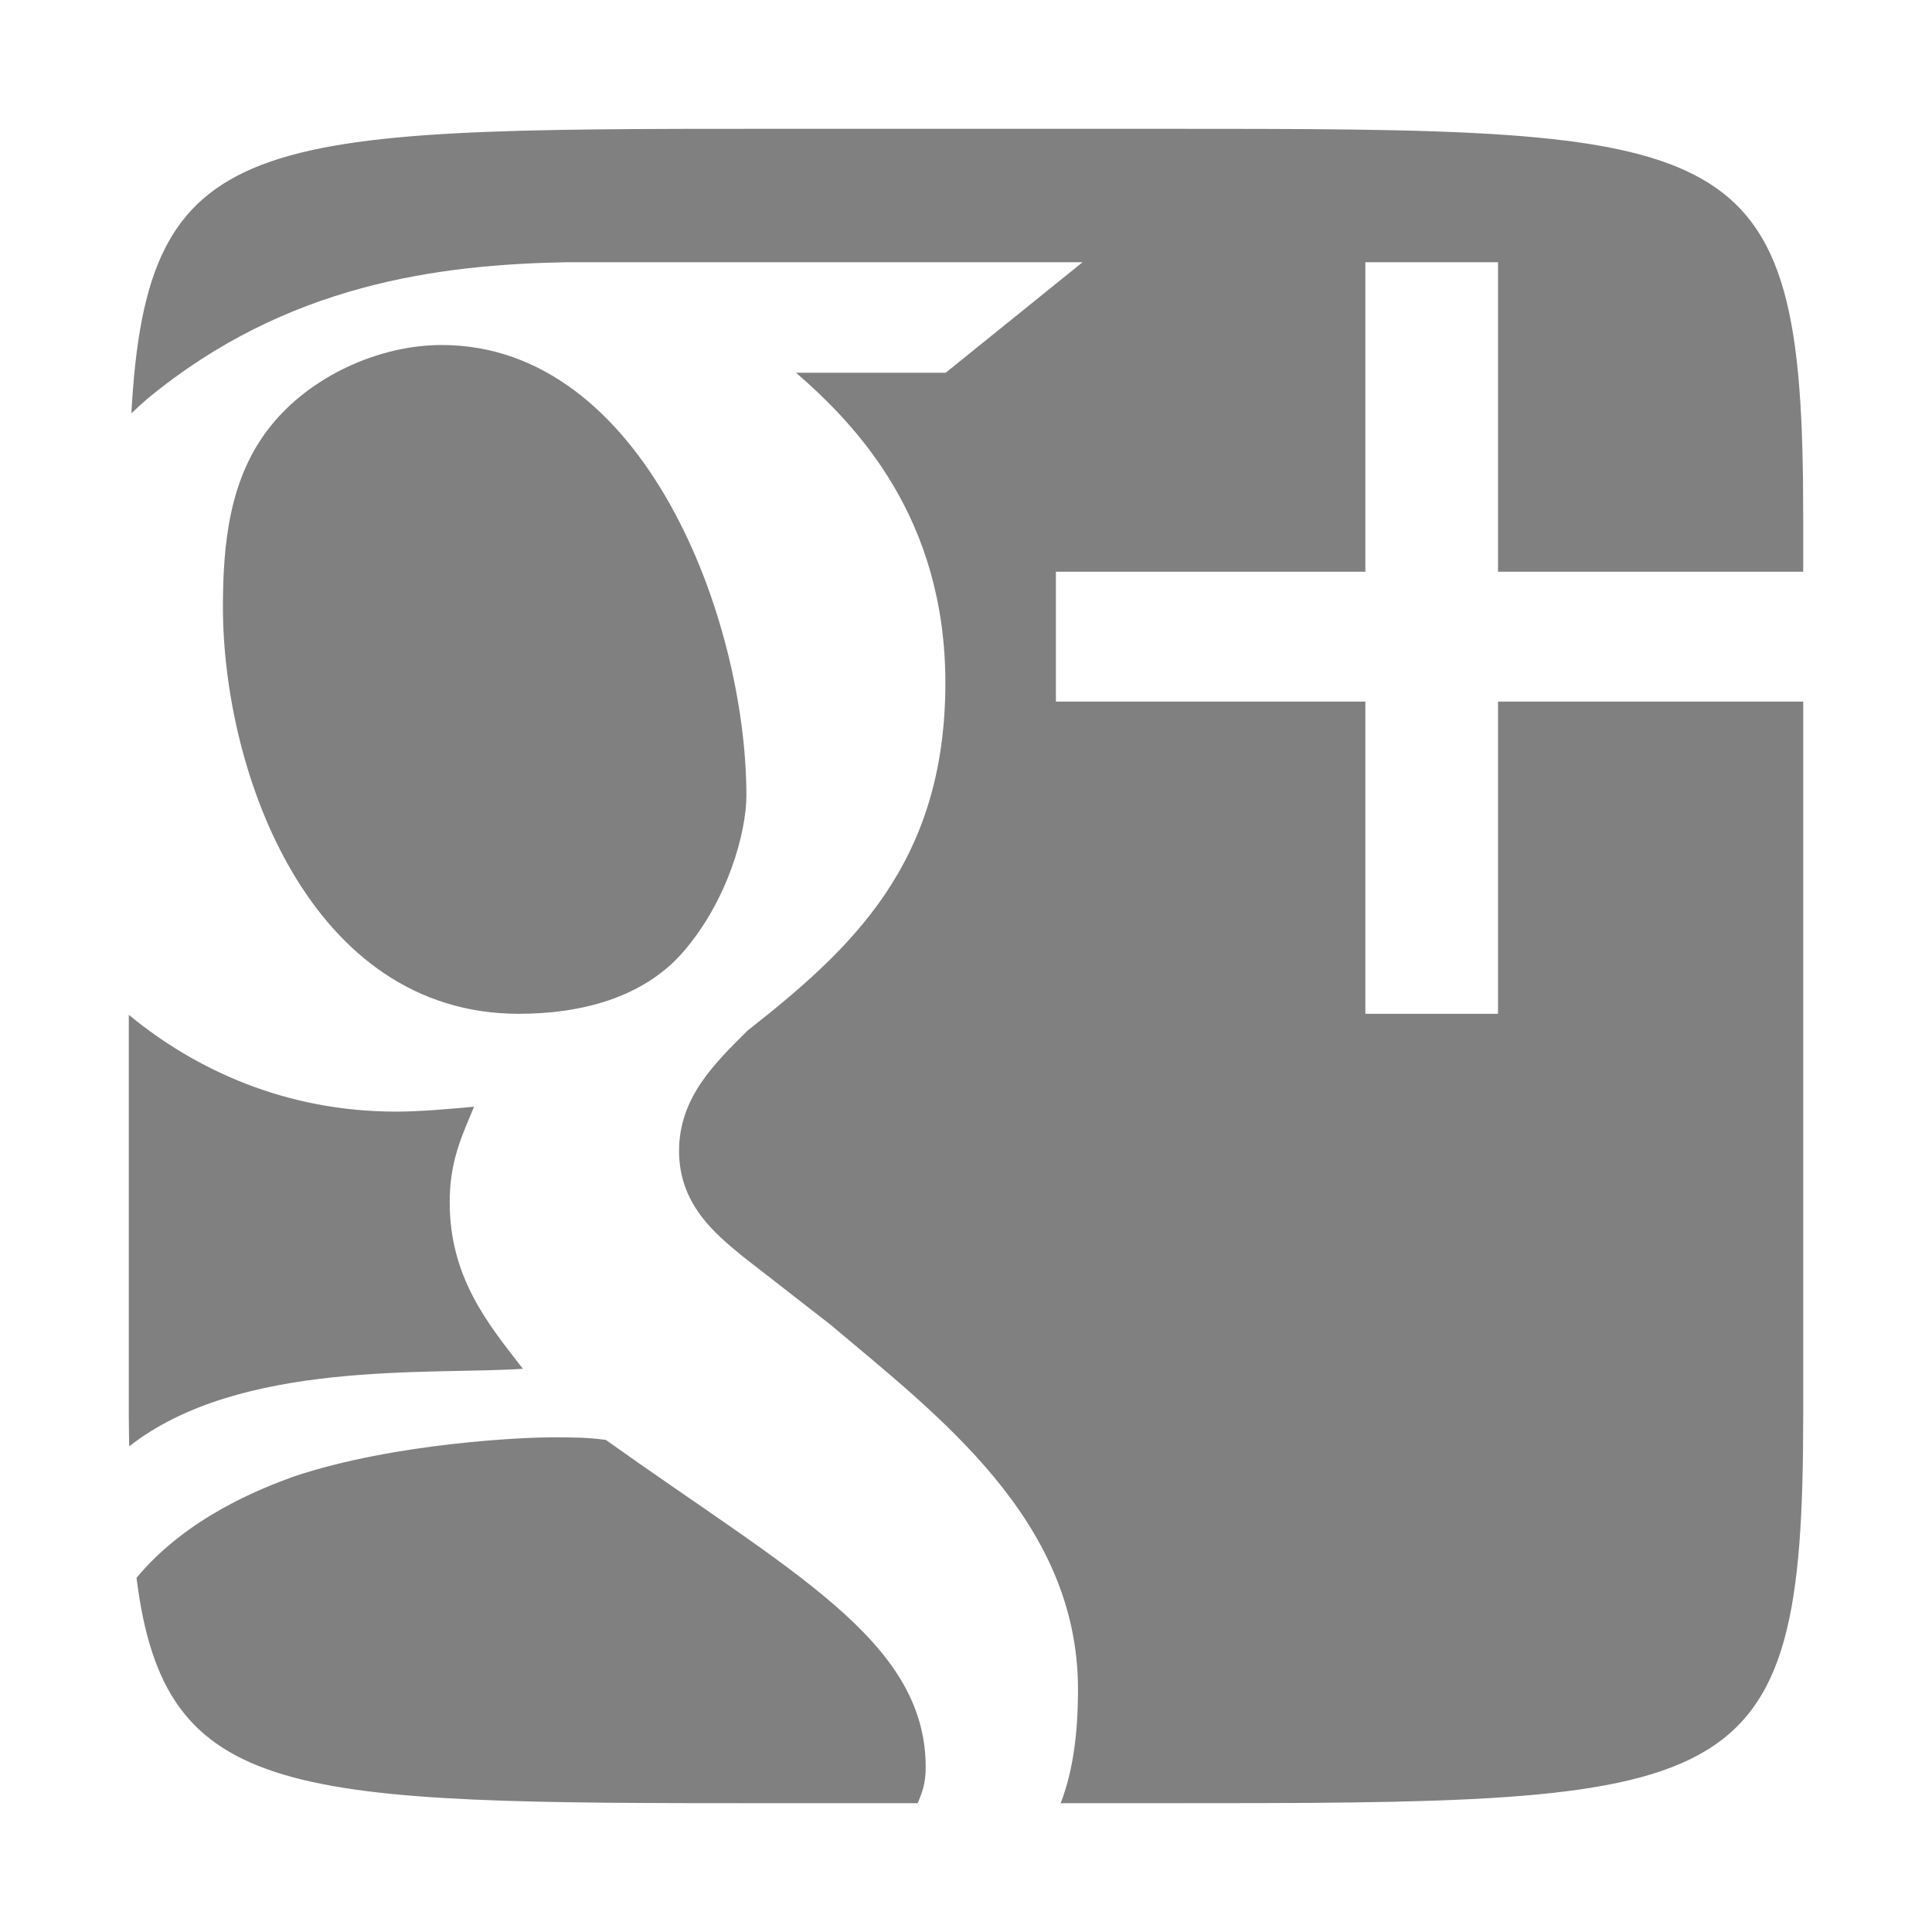
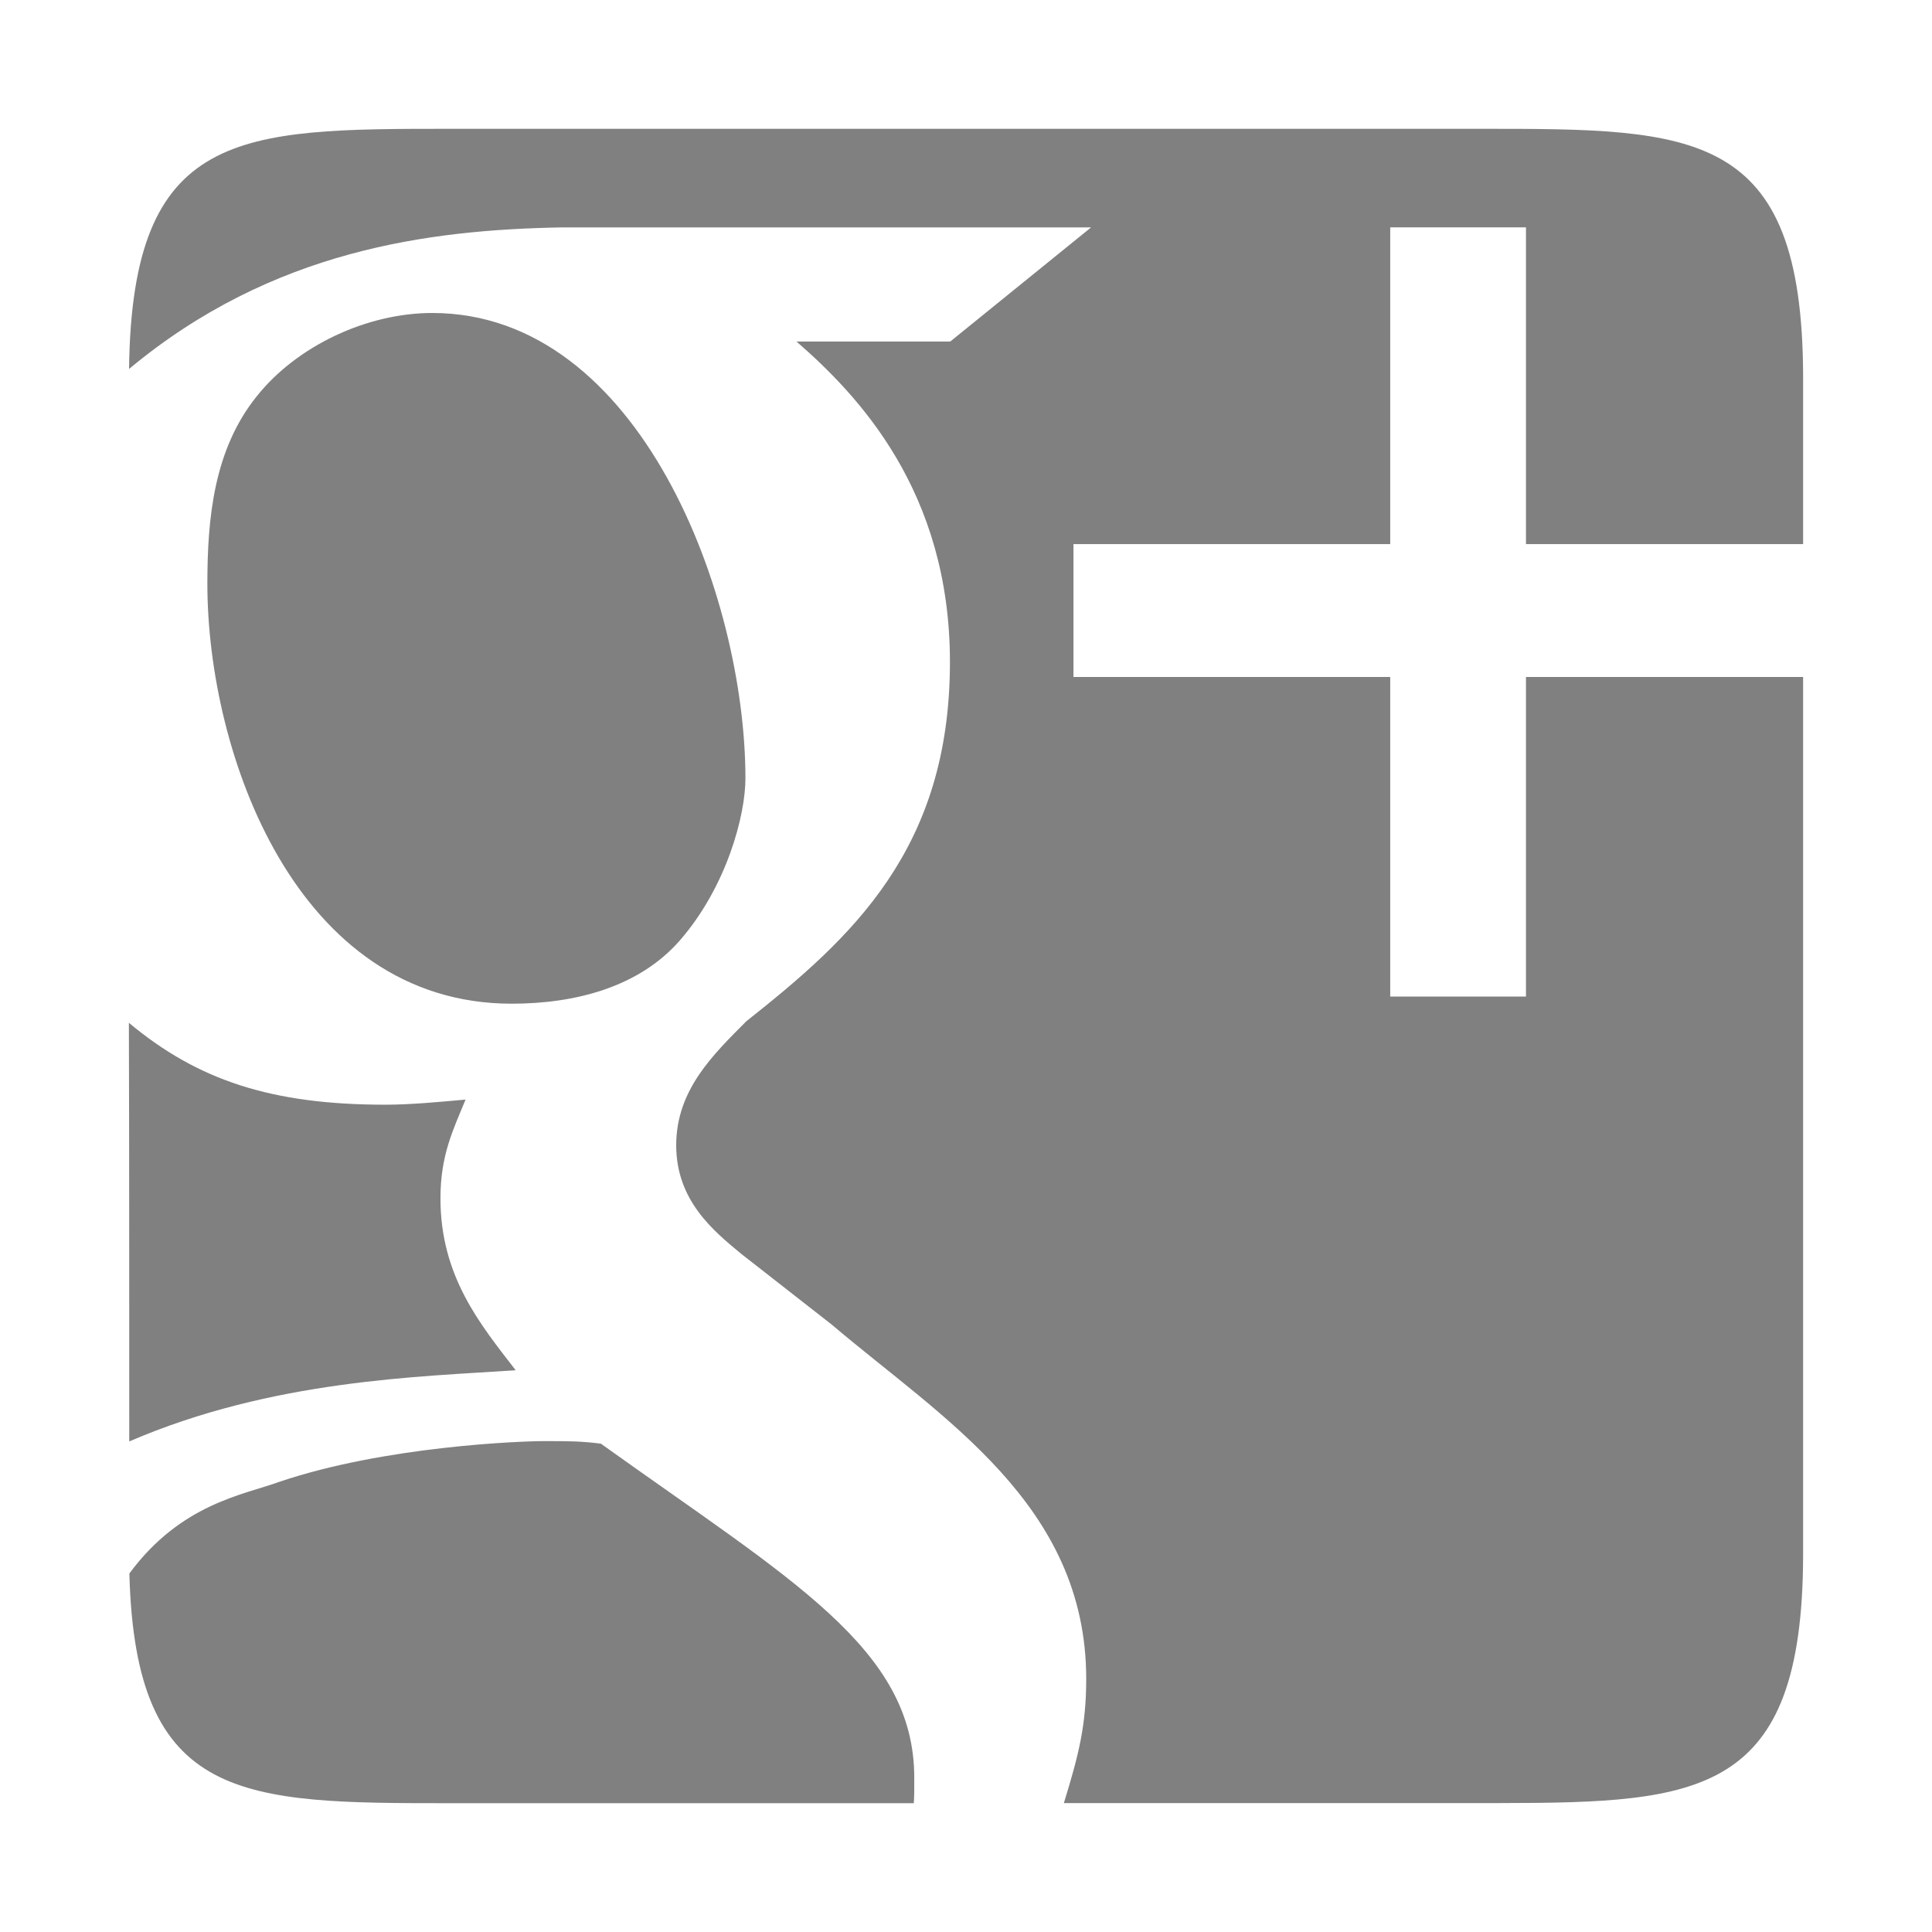
- <svg xmlns="http://www.w3.org/2000/svg" version="1.1" id="Google_x2B_" x="0px" y="0px" width="90" height="90" viewBox="0 0 90 90" enable-background="new 0 0 266.667 267" xml:space="preserve">
-   <defs id="defs22" />
-   <g id="g3" xml:space="preserve" transform="translate(0,-177)">
-     <linearGradient id="SVGID_1_" gradientUnits="userSpaceOnUse" x1="-402.668" y1="-20.666" x2="-402.668" y2="55.334" gradientTransform="matrix(1,0,0,-1,244,322)" xml:space="preserve">
-       <stop offset="0" style="stop-color:#7D2617" id="stop6" />
-       <stop offset="1" style="stop-color:#BF3B27" id="stop8" />
-     </linearGradient>
-     <path display="none" d="m -125.667,342.667 -65.289,0 c -2.979,0 -5.711,-2.748 -5.711,-5.726 l 0,-64.777 c 0,-2.979 2.732,-5.497 5.711,-5.497 l 64.736,0 c 2.98,0 5.553,2.521 5.553,5.497 l 0,65.503 c 0,2.977 -2.02,5 -5,5 z m -65.289,-75 c -2.752,0 -4.711,1.745 -4.711,4.497 l 0,64.777 c 0,2.753 1.959,4.726 4.711,4.726 l 64.289,0 c 3,0 5,-2 5,-5 l 0,-64.503 c 0,-2.752 -1.798,-4.497 -4.553,-4.497 l -64.736,0 0,0 z" id="path10" xml:space="preserve" style="fill:url(#SVGID_1_);display:none" />
+ <svg xmlns="http://www.w3.org/2000/svg" width="90" height="90" id="svg4479" version="1.1" viewBox="0 0 90 90">
+   <defs id="defs4481">
+     <clipPath clipPathUnits="userSpaceOnUse" id="clipPath40">
+       <path d="M 0,500 1024,500 1024,0 0,0 0,500 Z" id="path42" />
+     </clipPath>
+   </defs>
+   <g id="layer1" transform="translate(833.5715,-695.9336)">
+     <rect style="fill:none;stroke:none" id="rect4807" width="90" height="90" x="-833.571" y="695.934" />
+     <path style="fill:#808080;fill-opacity:1" d="M 21 6 C 11.133 6 6.143 6.022 6.012 17.191 C 6.018 17.185 6.024 17.179 6.031 17.172 C 12.692 11.632 19.998 10.709 26.127 10.594 L 50.826 10.594 L 44.266 15.91 L 37.104 15.91 C 39.972 18.408 44.252 22.878 44.252 30.838 C 44.252 39.556 39.68 43.688 34.771 47.57 C 33.253 49.1 31.5 50.753 31.5 53.35 C 31.5 55.938 33.252 57.353 34.535 58.414 L 38.748 61.707 C 43.887 66.07 50.602 70.08 50.6 78.211 C 50.6 80.39 50.244 81.769 49.559 83.994 L 69.879 83.994 C 79.223 83.983 83.956 83.632 83.996 72.51 L 83.996 31.537 L 71.086 31.537 L 71.086 46.424 L 64.762 46.424 L 64.762 31.537 L 50.006 31.537 L 50.006 25.346 L 64.762 25.346 L 64.762 10.59 L 71.086 10.59 L 71.086 25.346 L 83.996 25.346 L 83.996 17.49 C 83.955 6.008 78.958 6 69 6 L 21 6 z M 20.135 14.58 C 17.094 14.58 13.827 16.111 11.953 18.469 C 9.966 20.945 9.66 24.121 9.66 27.191 C 9.66 35.082 13.786 46.756 23.836 46.756 C 26.755 46.756 29.751 46.007 31.672 43.807 C 33.865 41.283 34.725 37.963 34.725 36.264 C 34.725 27.778 29.828 14.58 20.135 14.58 z M 6.004 47.646 C 6.022 51.521 6.021 67.148 6.021 67.148 C 12.693 64.269 19.557 64.135 24.023 63.832 C 22.385 61.707 20.518 59.472 20.518 55.822 C 20.518 53.819 21.104 52.639 21.688 51.223 C 20.399 51.339 19.118 51.461 17.947 51.461 C 12.644 51.461 9.207 50.322 6.004 47.646 z M 25.314 67.133 C 24.258 67.133 17.946 67.368 13.039 69.02 C 11.357 69.636 8.434 70.036 6.027 73.299 C 6.302 83.968 11.283 84 21 84 L 42.568 84 C 42.592 83.668 42.59 83.448 42.59 82.812 C 42.59 76.793 36.878 73.618 27.992 67.252 C 27.061 67.132 26.477 67.133 25.314 67.133 z " transform="translate(-833.5715,695.9336)" id="path28" />
  </g>
-   <path style="fill:#808080;fill-opacity:1" d="M 36 6 C 11.648 6 6.834 6.047 6.121 19.254 C 6.36 19.029 6.611 18.794 6.854 18.586 C 13.334 13.222 20.445 12.326 26.406 12.215 L 50.432 12.215 L 44.051 17.365 L 37.084 17.365 C 39.875 19.785 44.039 24.11 44.039 31.816 C 44.039 40.258 39.589 44.258 34.814 48.018 C 33.337 49.498 31.633 51.099 31.633 53.613 C 31.633 56.12 33.338 57.489 34.586 58.518 L 38.682 61.705 C 43.682 65.929 50.217 70.819 50.217 78.693 C 50.217 80.676 50.004 82.462 49.41 84 L 54 84 C 81 84 84 84 84 66 L 84 32.684 L 69.783 32.684 L 69.783 47.227 L 63.604 47.227 L 63.604 32.684 L 49.188 32.684 L 49.188 26.633 L 63.604 26.633 L 63.604 12.215 L 69.783 12.215 L 69.783 26.633 L 84 26.633 L 84 24 C 84 6 81 6 54 6 L 45 6 L 36 6 z M 20.576 16.072 C 17.617 16.072 14.439 17.556 12.617 19.838 C 10.684 22.235 10.385 25.311 10.385 28.283 C 10.385 35.924 14.398 47.227 24.176 47.227 C 27.016 47.227 29.93 46.505 31.801 44.373 C 33.934 41.929 34.77 38.711 34.77 37.066 C 34.77 28.851 30.007 16.072 20.576 16.072 z M 6 47.275 L 6 66 C 6 66.489 6.013 66.914 6.018 67.377 C 11.178 63.328 20.036 64.055 24.359 63.764 C 22.765 61.706 20.949 59.541 20.949 56.008 C 20.949 54.068 21.517 52.925 22.084 51.555 C 20.831 51.666 19.587 51.783 18.447 51.783 C 13.322 51.783 9.111 49.841 6 47.275 z M 25.615 66.957 C 24.588 66.957 18.447 67.186 13.674 68.785 C 12.124 69.352 8.712 70.675 6.359 73.5 C 7.668 83.96 13.469 84 36 84 L 42.75 84 C 42.92 83.565 43.133 83.166 43.123 82.24 C 43.059 76.41 36.865 73.24 28.221 67.076 C 27.315 66.958 26.746 66.957 25.615 66.957 z " transform="translate(0,-1.5e-6)" id="path14" />
</svg>
